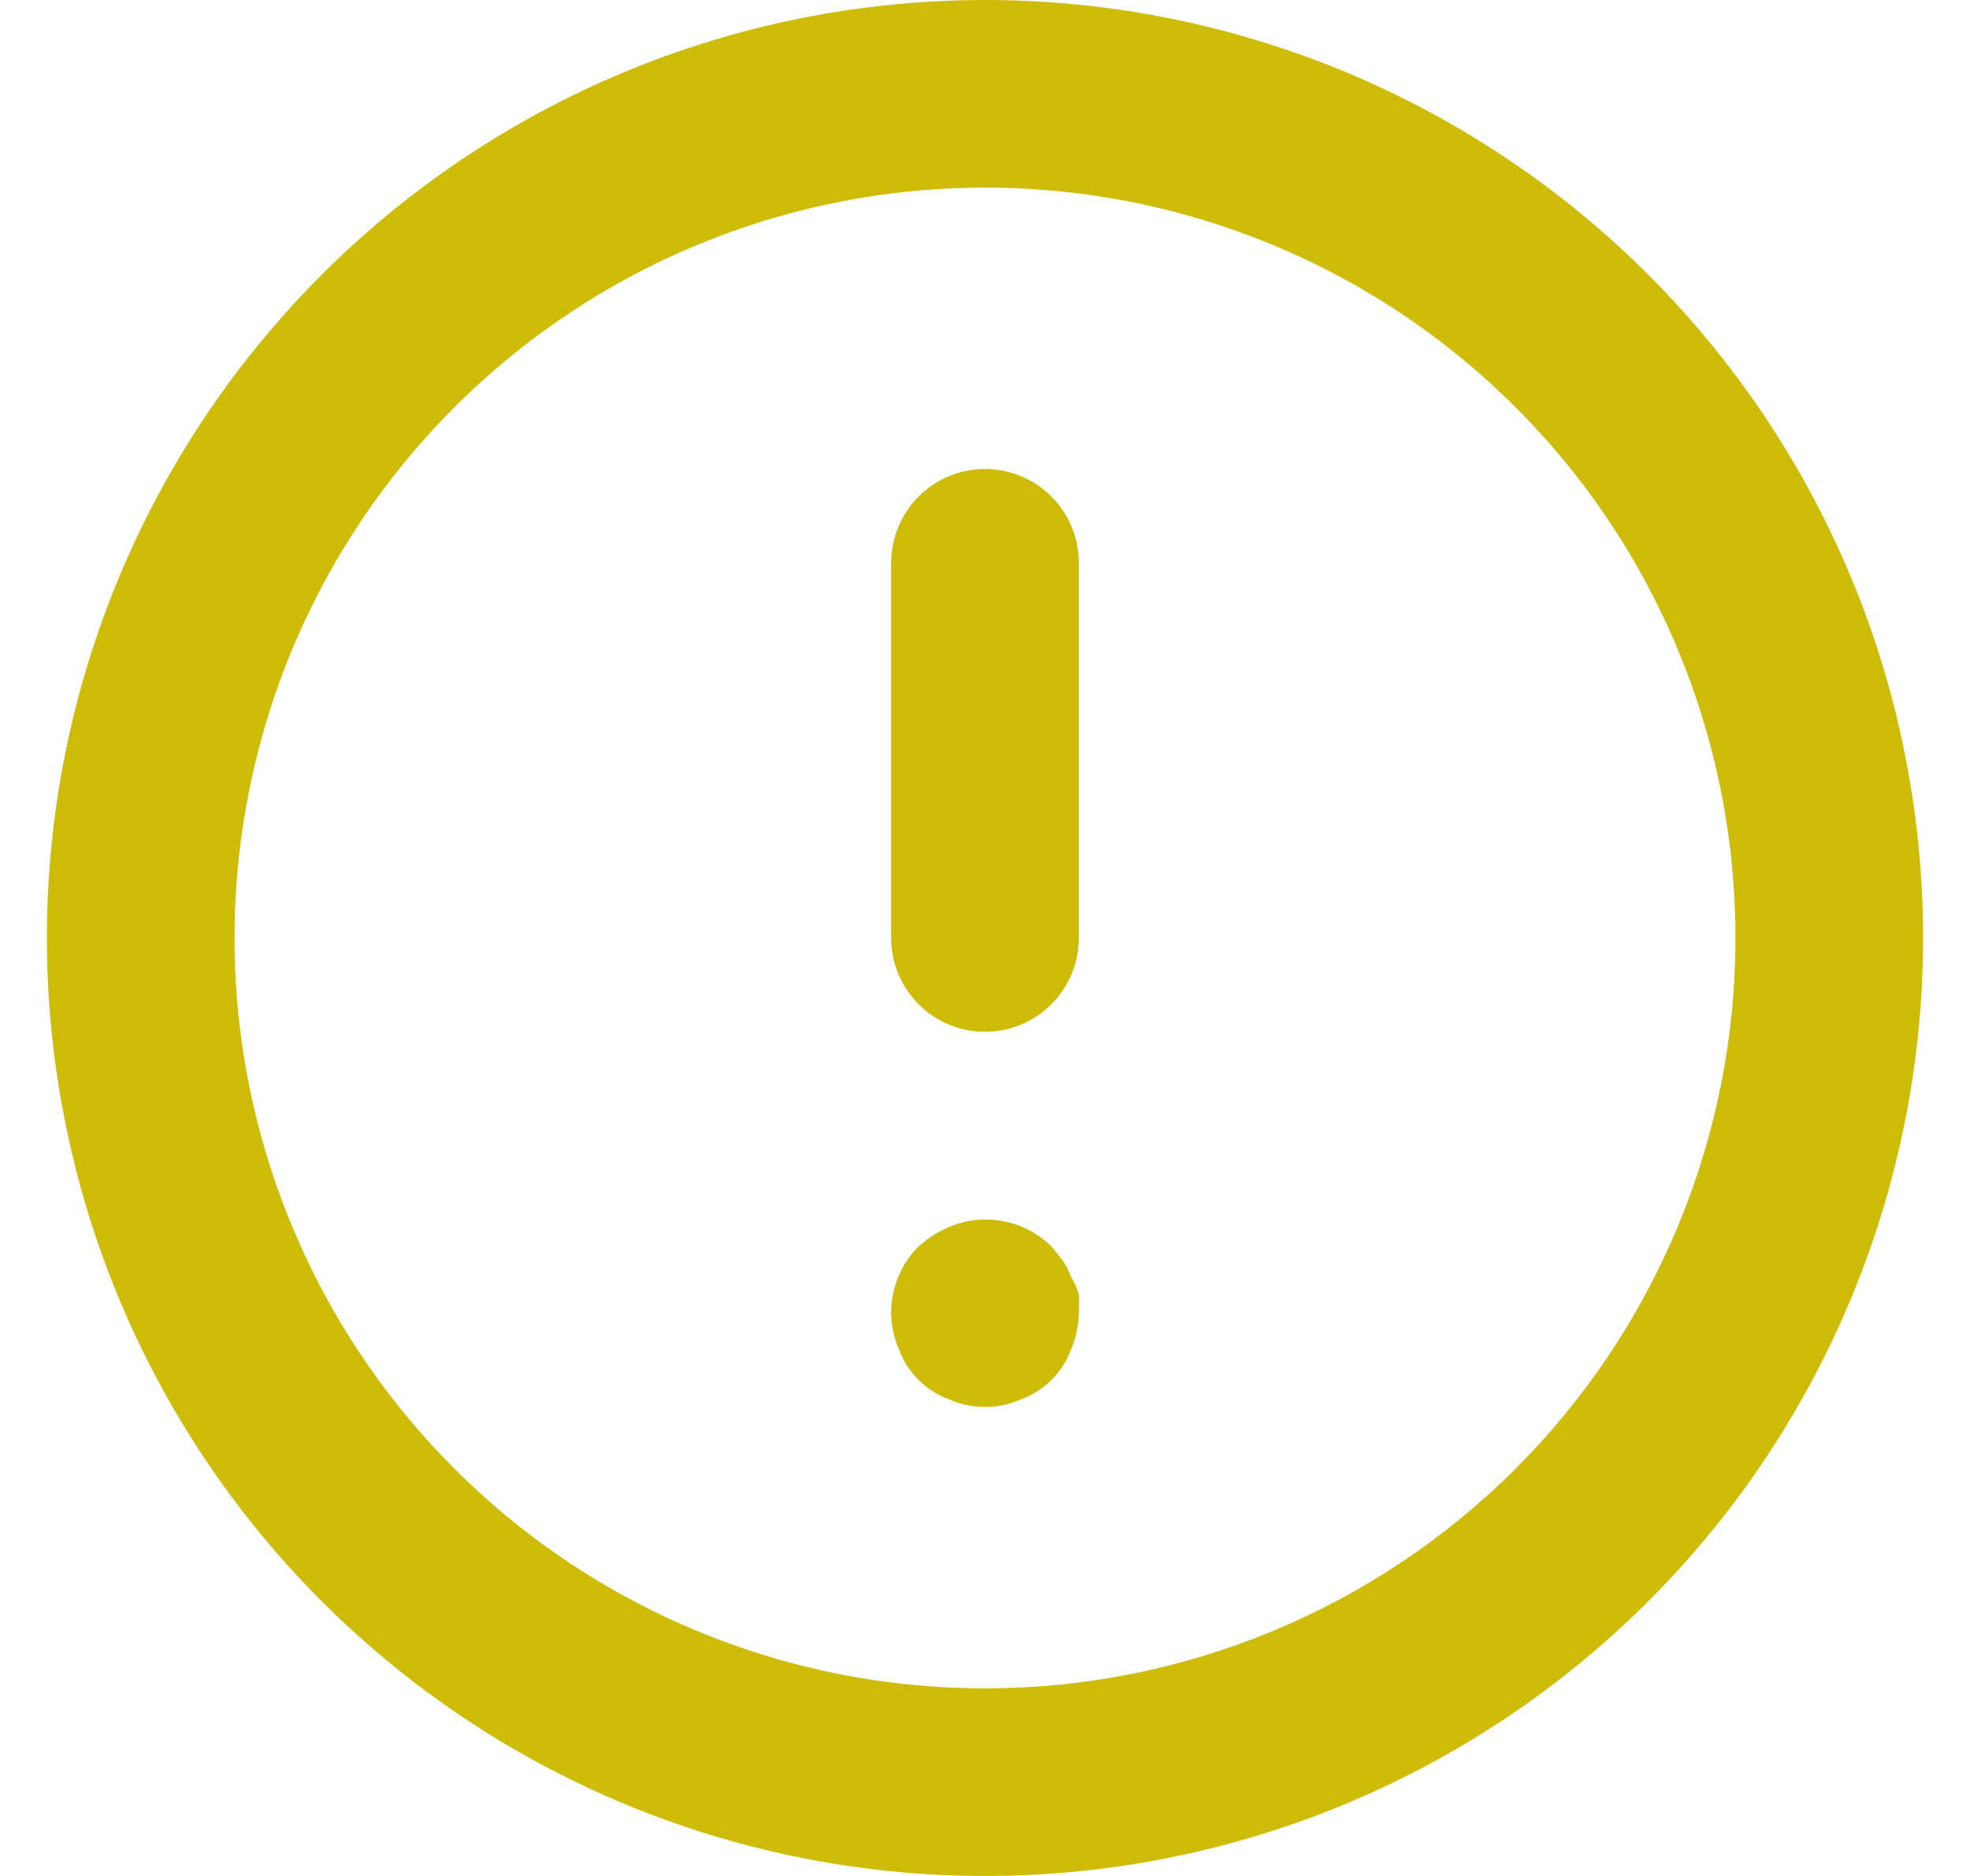
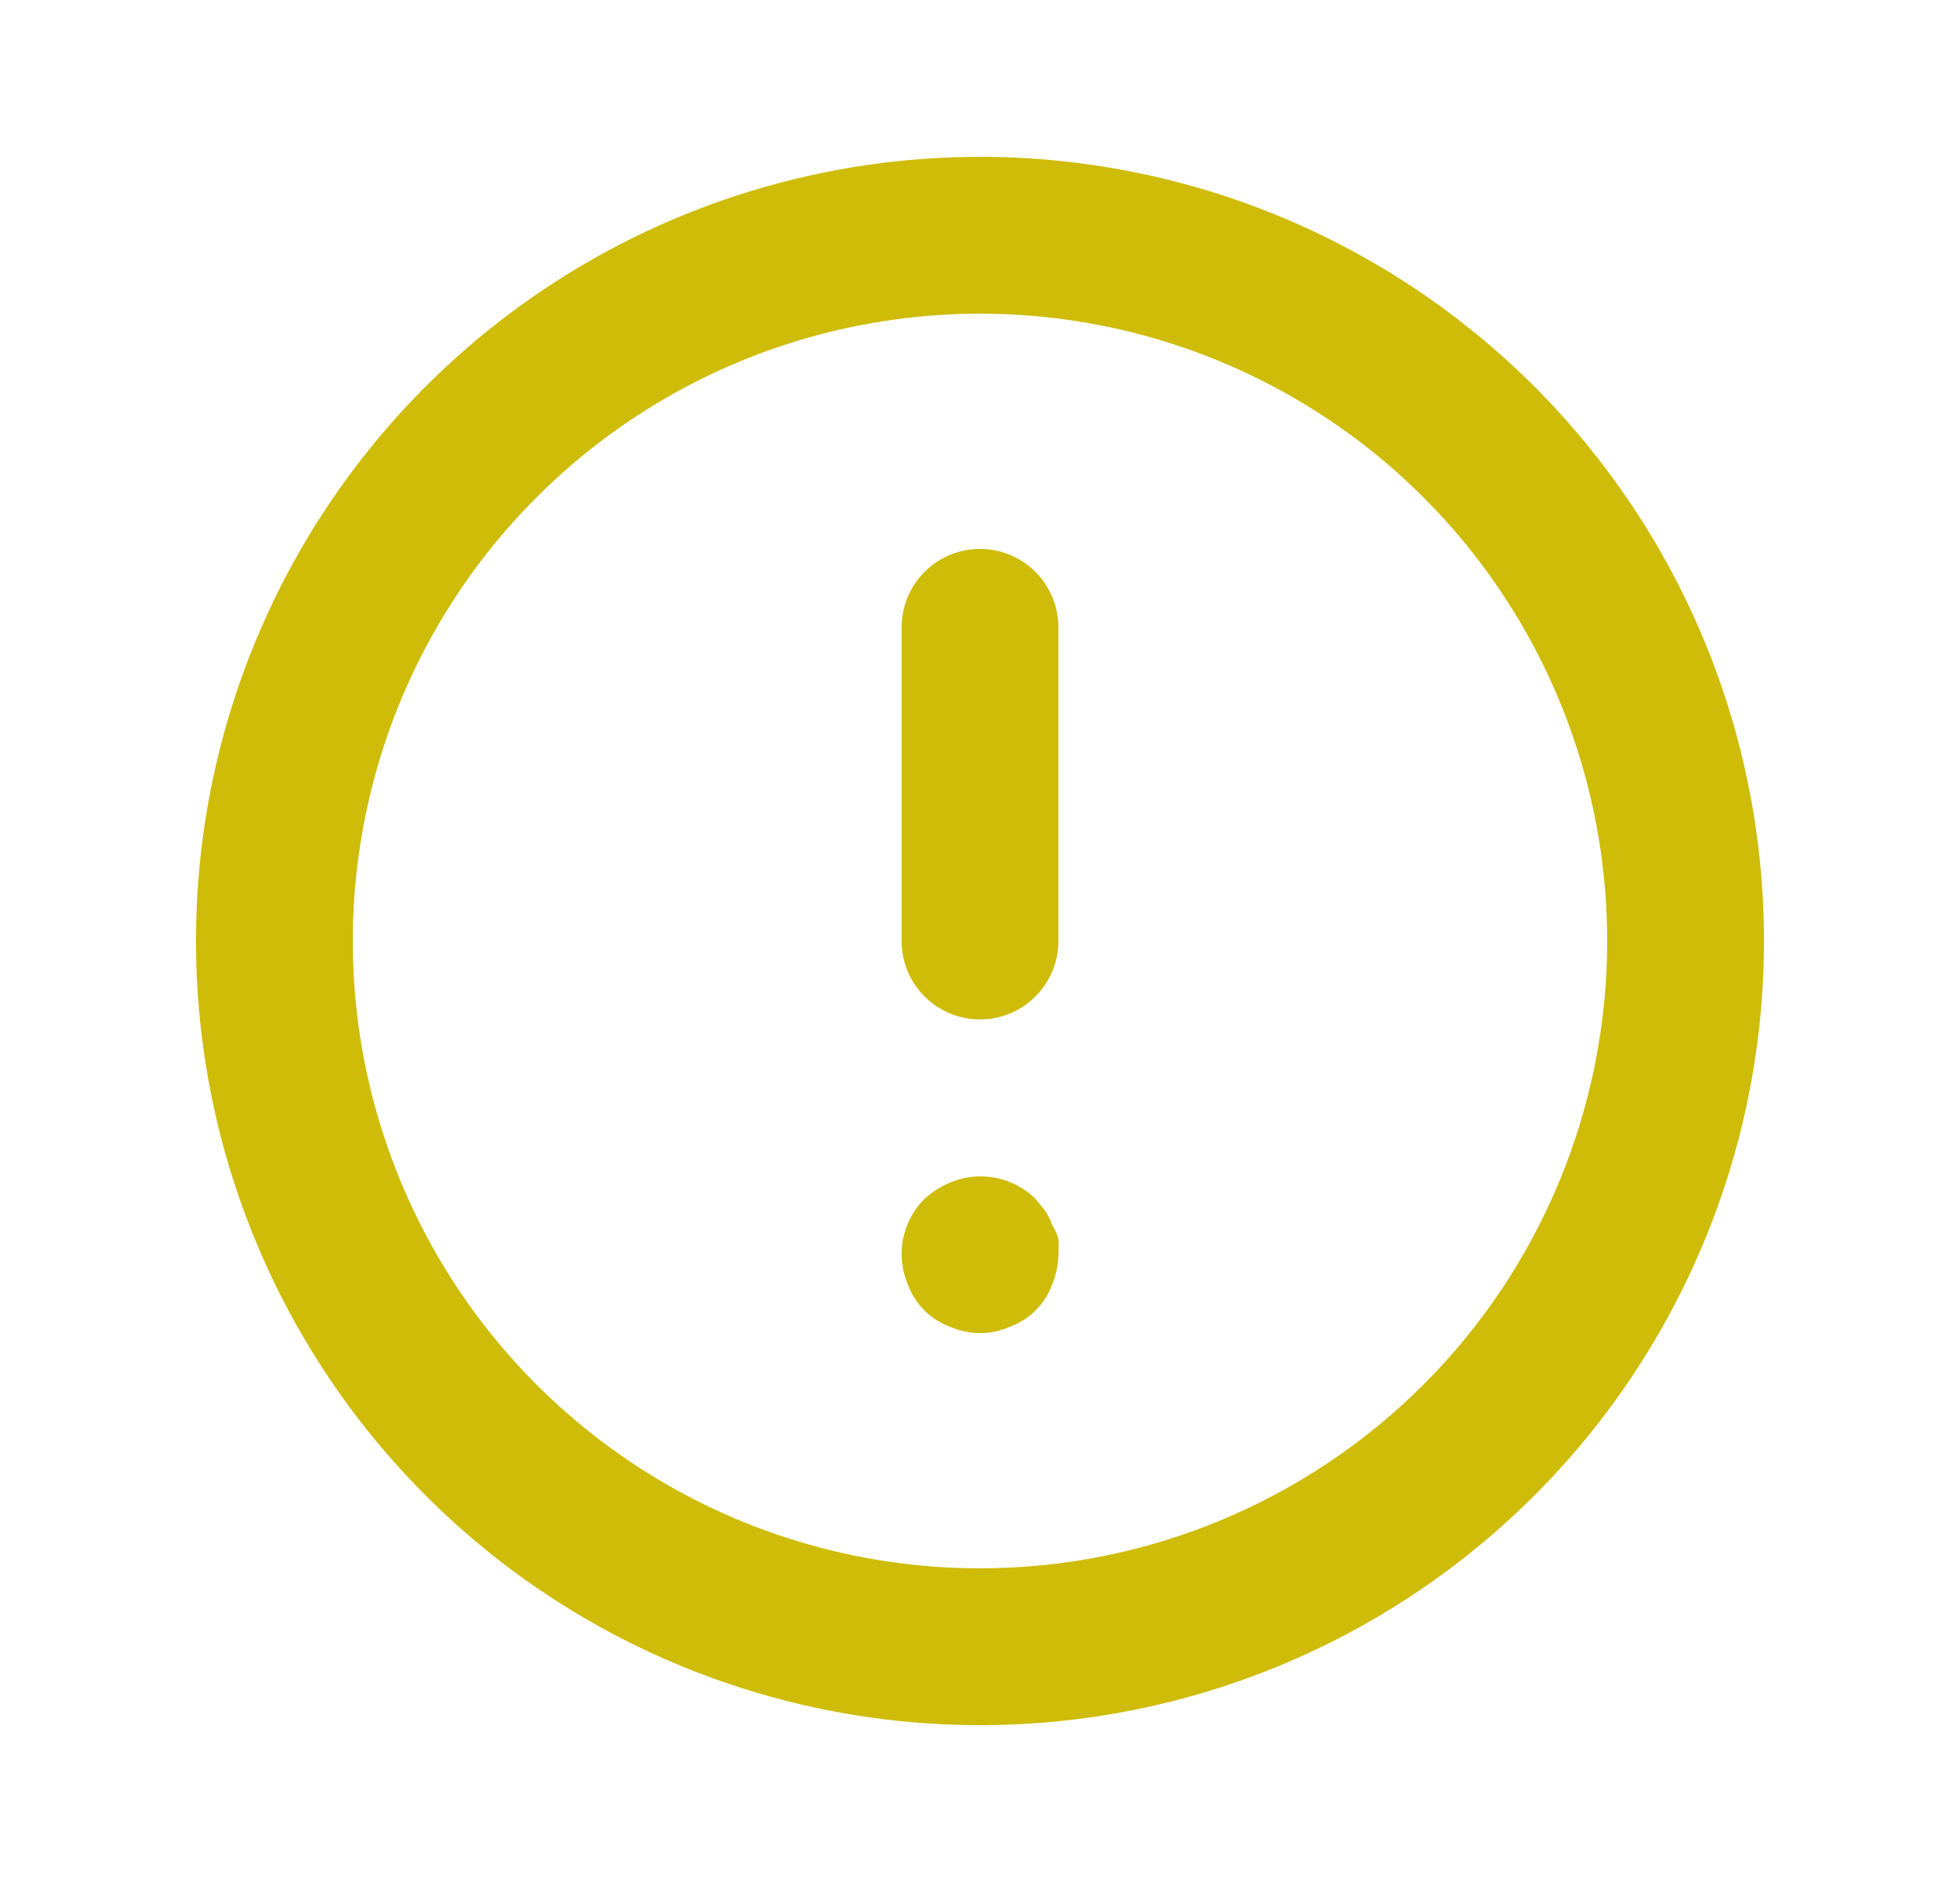
- <svg xmlns="http://www.w3.org/2000/svg" width="21" height="20" viewBox="0 0 21 20" fill="none">
-   <path d="M10.5 5C10.235 5 9.98 5.105 9.793 5.293C9.605 5.48 9.5 5.735 9.5 6V10C9.5 10.265 9.605 10.52 9.793 10.707C9.98 10.895 10.235 11 10.5 11C10.765 11 11.02 10.895 11.207 10.707C11.395 10.52 11.5 10.265 11.5 10V6C11.5 5.735 11.395 5.48 11.207 5.293C11.02 5.105 10.765 5 10.5 5ZM11.42 13.62C11.398 13.556 11.368 13.496 11.33 13.44L11.21 13.29C11.069 13.151 10.891 13.057 10.697 13.02C10.503 12.982 10.302 13.003 10.12 13.08C9.999 13.131 9.887 13.202 9.79 13.29C9.697 13.383 9.624 13.494 9.574 13.616C9.524 13.738 9.499 13.868 9.5 14C9.502 14.131 9.529 14.26 9.58 14.38C9.625 14.504 9.697 14.617 9.79 14.71C9.883 14.803 9.996 14.875 10.12 14.92C10.24 14.973 10.369 15 10.5 15C10.631 15 10.76 14.973 10.88 14.92C11.004 14.875 11.117 14.803 11.21 14.71C11.303 14.617 11.375 14.504 11.42 14.38C11.471 14.26 11.498 14.131 11.5 14C11.505 13.933 11.505 13.867 11.5 13.8C11.483 13.736 11.456 13.675 11.42 13.62ZM10.5 0C8.522 0 6.589 0.586 4.944 1.685C3.3 2.784 2.018 4.346 1.261 6.173C0.504 8 0.306 10.011 0.692 11.951C1.078 13.891 2.03 15.672 3.429 17.071C4.827 18.47 6.609 19.422 8.549 19.808C10.489 20.194 12.5 19.996 14.327 19.239C16.154 18.482 17.716 17.2 18.815 15.556C19.913 13.911 20.5 11.978 20.5 10C20.5 8.687 20.241 7.386 19.739 6.173C19.236 4.96 18.5 3.858 17.571 2.929C16.642 2 15.54 1.264 14.327 0.761C13.114 0.259 11.813 0 10.5 0ZM10.5 18C8.918 18 7.371 17.531 6.055 16.652C4.74 15.773 3.714 14.523 3.109 13.062C2.503 11.6 2.345 9.991 2.654 8.439C2.962 6.887 3.724 5.462 4.843 4.343C5.962 3.224 7.387 2.462 8.939 2.154C10.491 1.845 12.1 2.003 13.562 2.609C15.023 3.214 16.273 4.24 17.152 5.555C18.031 6.871 18.5 8.418 18.5 10C18.5 12.122 17.657 14.157 16.157 15.657C14.657 17.157 12.622 18 10.5 18Z" fill="#CEBC08" />
+ <svg xmlns="http://www.w3.org/2000/svg" width="25" height="24" viewBox="0 0 25 24" fill="none">
+   <path d="M12.5 7C12.235 7 11.98 7.105 11.793 7.293C11.605 7.48 11.5 7.735 11.5 8V12C11.5 12.265 11.605 12.52 11.793 12.707C11.98 12.895 12.235 13 12.5 13C12.765 13 13.02 12.895 13.207 12.707C13.395 12.52 13.5 12.265 13.5 12V8C13.5 7.735 13.395 7.48 13.207 7.293C13.02 7.105 12.765 7 12.5 7ZM13.42 15.62C13.398 15.556 13.368 15.496 13.33 15.44L13.21 15.29C13.069 15.151 12.891 15.057 12.697 15.02C12.503 14.982 12.302 15.003 12.12 15.08C11.999 15.131 11.887 15.202 11.79 15.29C11.697 15.383 11.624 15.494 11.574 15.616C11.524 15.738 11.499 15.868 11.5 16C11.502 16.131 11.529 16.26 11.58 16.38C11.625 16.504 11.697 16.617 11.79 16.71C11.883 16.803 11.996 16.875 12.12 16.92C12.24 16.973 12.369 17 12.5 17C12.631 17 12.76 16.973 12.88 16.92C13.004 16.875 13.117 16.803 13.21 16.71C13.303 16.617 13.375 16.504 13.42 16.38C13.471 16.26 13.498 16.131 13.5 16C13.505 15.933 13.505 15.867 13.5 15.8C13.483 15.736 13.456 15.675 13.42 15.62ZM12.5 2C10.522 2 8.589 2.586 6.944 3.685C5.3 4.784 4.018 6.346 3.261 8.173C2.504 10 2.306 12.011 2.692 13.951C3.078 15.891 4.03 17.672 5.429 19.071C6.827 20.47 8.609 21.422 10.549 21.808C12.489 22.194 14.5 21.996 16.327 21.239C18.154 20.482 19.716 19.2 20.815 17.556C21.913 15.911 22.5 13.978 22.5 12C22.5 10.687 22.241 9.386 21.739 8.173C21.236 6.96 20.5 5.858 19.571 4.929C18.642 4 17.54 3.264 16.327 2.761C15.114 2.259 13.813 2 12.5 2ZM12.5 20C10.918 20 9.371 19.531 8.055 18.652C6.74 17.773 5.714 16.523 5.109 15.062C4.503 13.6 4.345 11.991 4.654 10.439C4.962 8.887 5.724 7.462 6.843 6.343C7.962 5.224 9.387 4.462 10.939 4.154C12.491 3.845 14.1 4.003 15.562 4.609C17.023 5.214 18.273 6.24 19.152 7.555C20.031 8.871 20.5 10.418 20.5 12C20.5 14.122 19.657 16.157 18.157 17.657C16.657 19.157 14.622 20 12.5 20Z" fill="#CEBC08" />
</svg>
